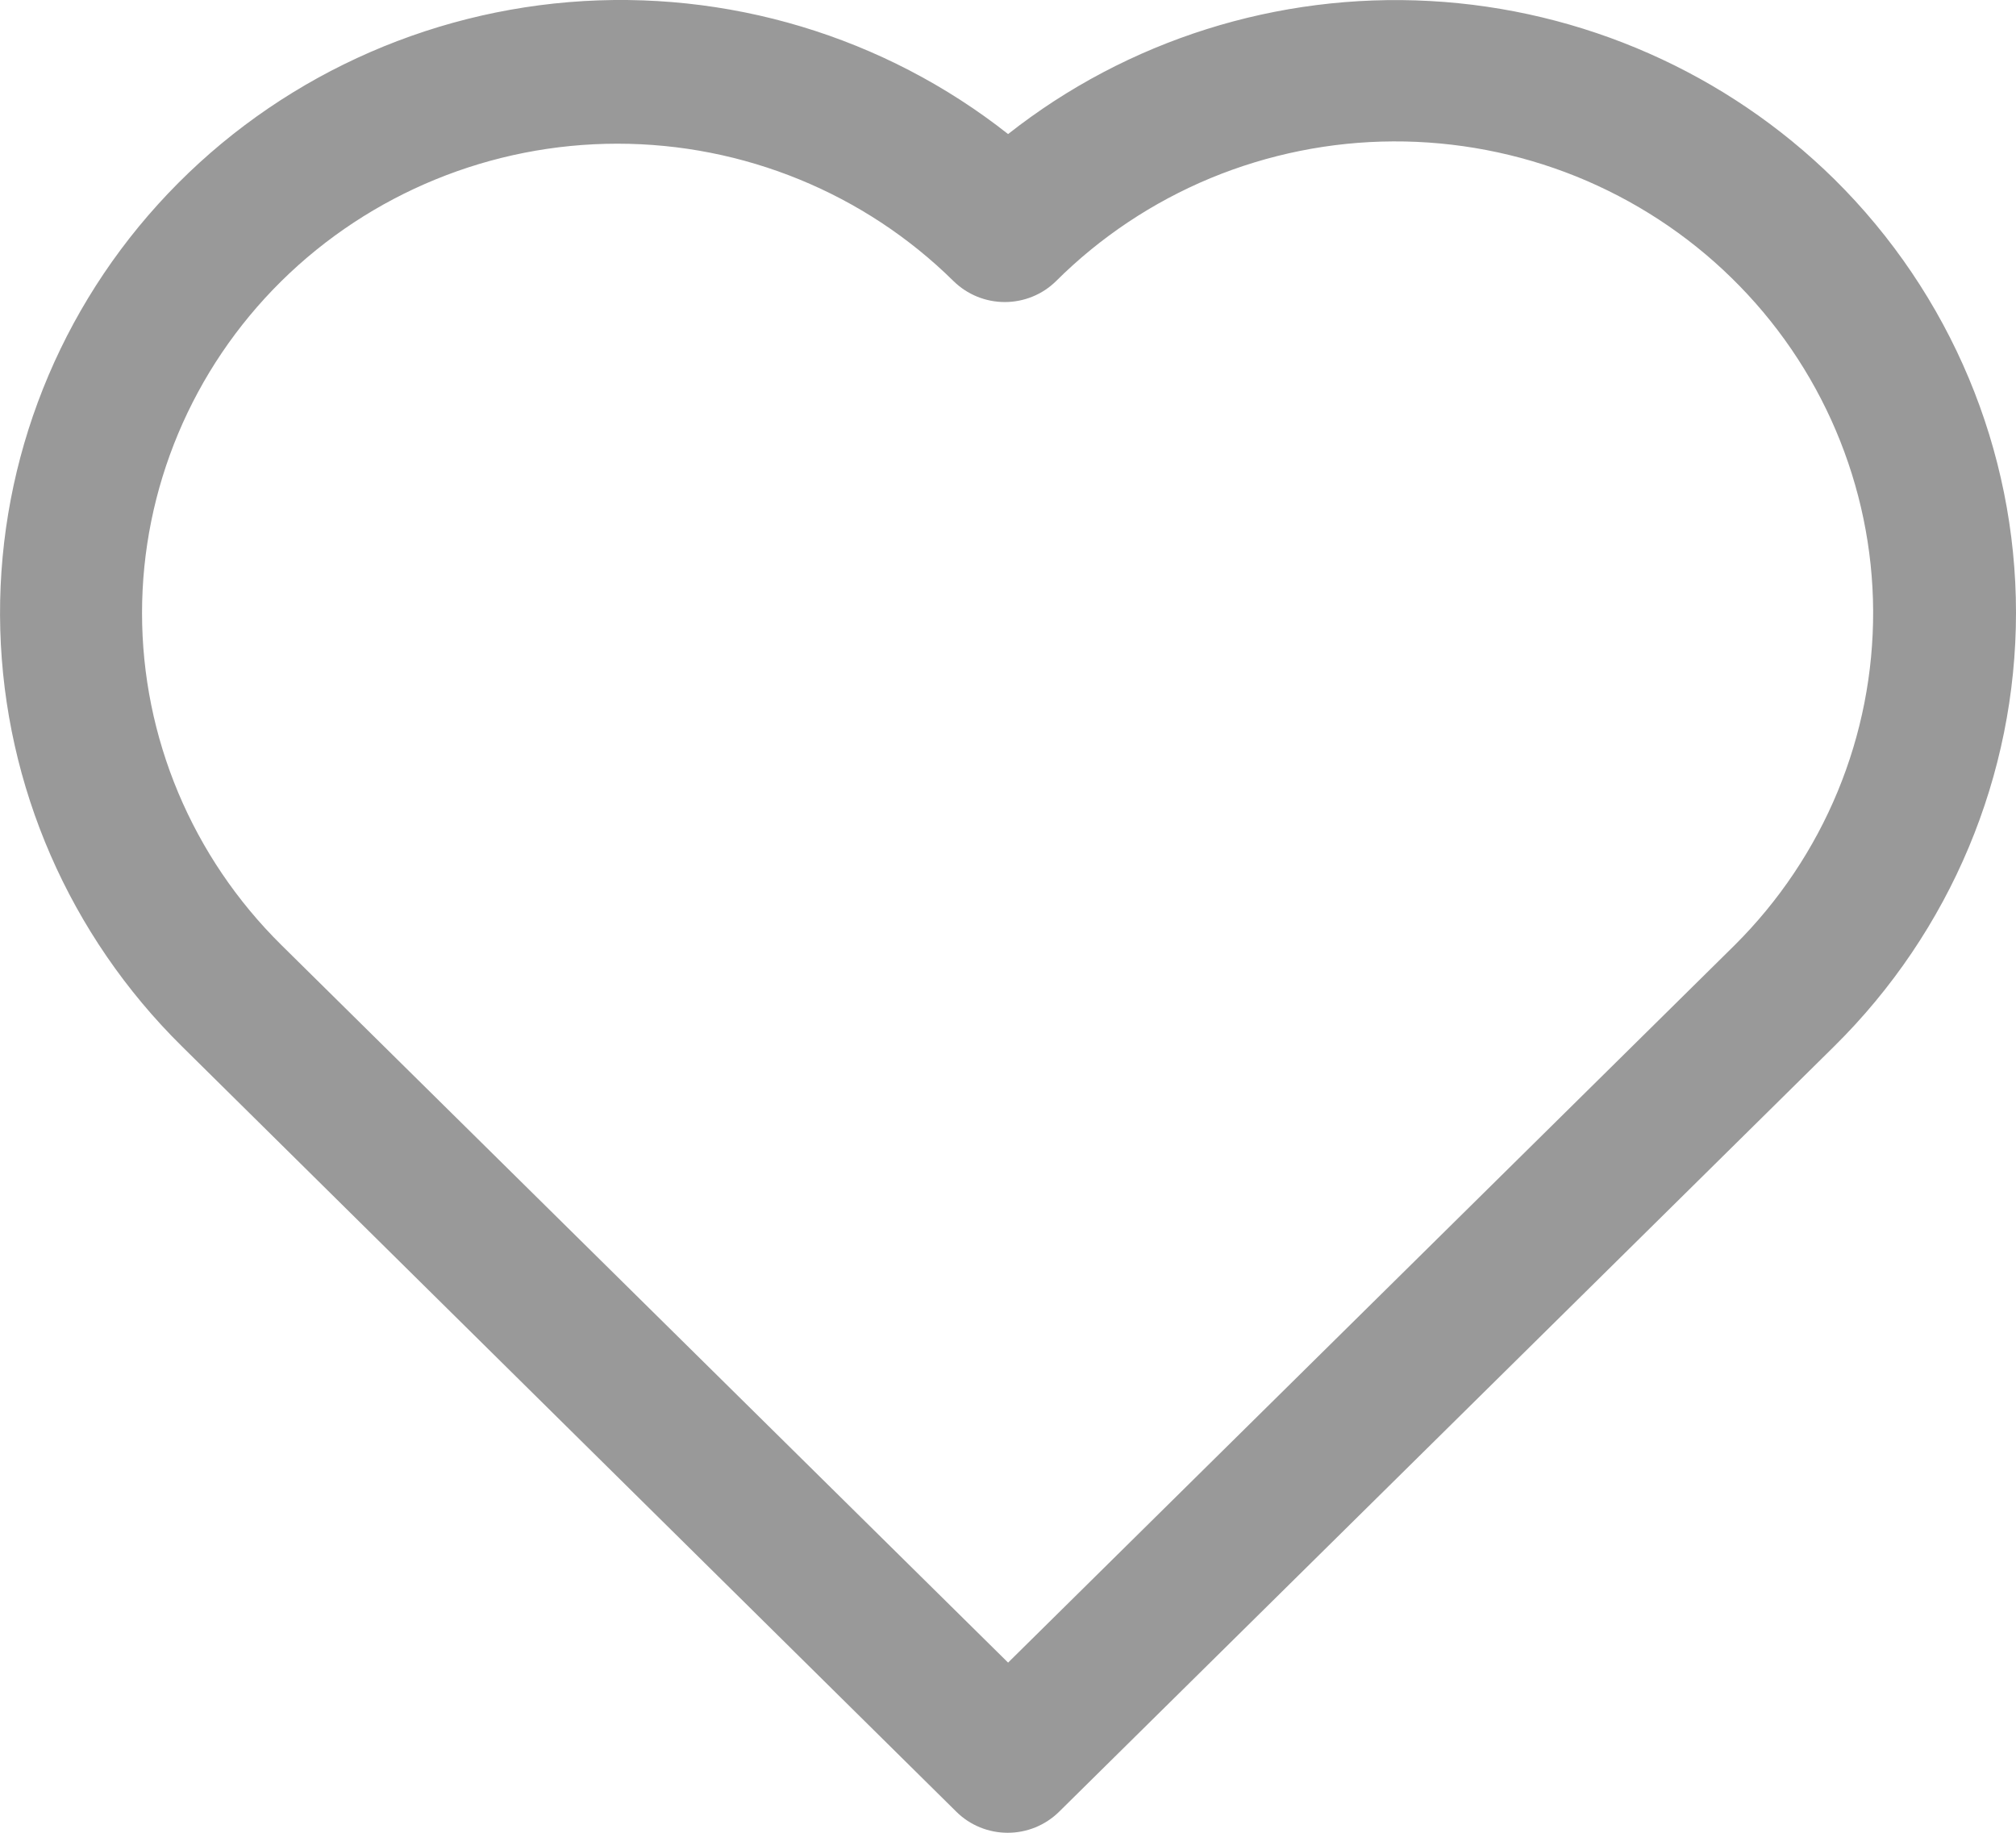
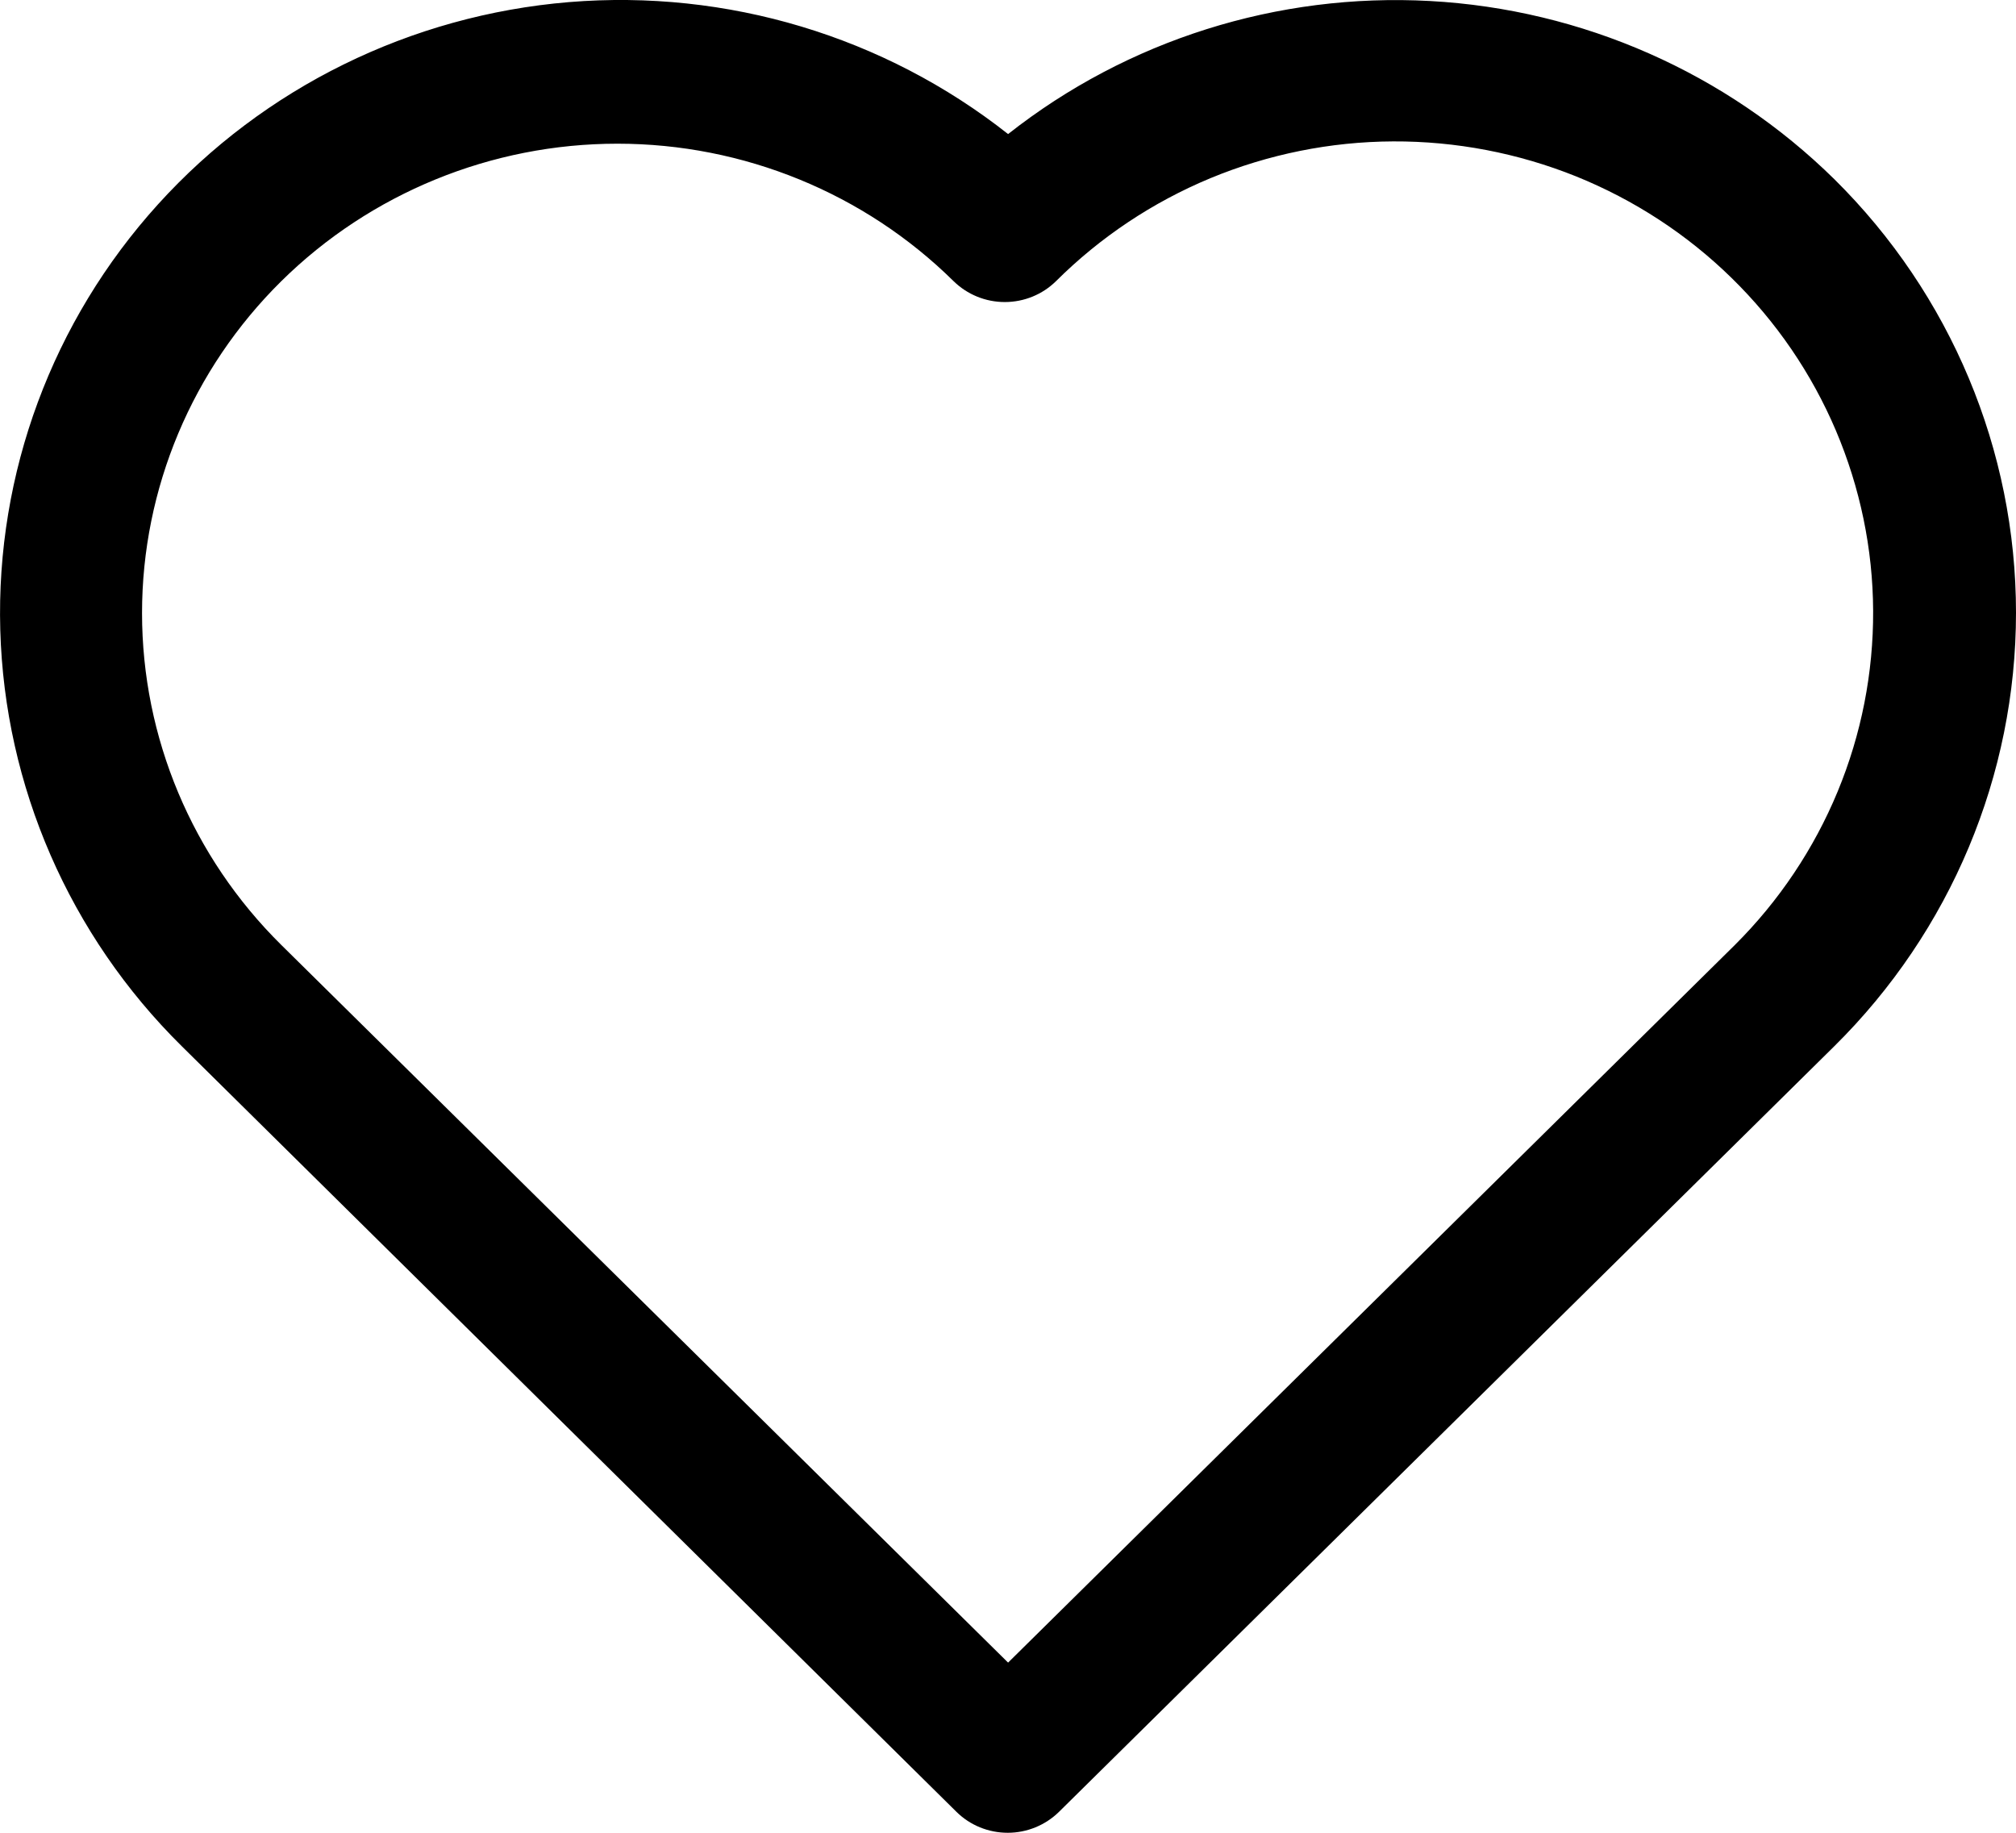
<svg xmlns="http://www.w3.org/2000/svg" width="22" height="20" viewBox="0 0 22 20" fill="none">
-   <path d="M20.018 1.956C18.839 0.795 17.268 0.102 15.605 0.011C13.942 -0.08 12.303 0.437 11.001 1.463C9.648 0.396 7.934 -0.119 6.209 0.023C4.484 0.166 2.879 0.955 1.725 2.229C0.571 3.503 -0.045 5.165 0.003 6.873C0.051 8.582 0.759 10.207 1.983 11.416L10.438 19.772C10.586 19.918 10.787 20 10.997 20C11.206 20 11.407 19.918 11.556 19.772L20.018 11.416C21.287 10.161 22 8.46 22 6.686C22 4.913 21.287 3.211 20.018 1.956ZM18.932 10.312L11.001 18.143L3.07 10.312C2.097 9.351 1.55 8.049 1.55 6.69C1.55 5.332 2.097 4.029 3.07 3.068C4.043 2.108 5.362 1.568 6.738 1.568C8.114 1.568 9.433 2.108 10.406 3.068C10.555 3.214 10.755 3.296 10.965 3.296C11.175 3.296 11.376 3.214 11.524 3.068C12.006 2.588 12.579 2.206 13.21 1.944C13.841 1.683 14.518 1.546 15.203 1.543C15.887 1.54 16.566 1.67 17.2 1.925C17.833 2.181 18.41 2.557 18.896 3.033C19.383 3.509 19.769 4.074 20.034 4.697C20.299 5.321 20.438 5.989 20.441 6.665C20.444 7.341 20.313 8.011 20.054 8.637C19.795 9.263 19.414 9.832 18.932 10.312Z" fill="#999999" />
+   <path d="M20.018 1.956C18.839 0.795 17.268 0.102 15.605 0.011C13.942 -0.08 12.303 0.437 11.001 1.463C9.648 0.396 7.934 -0.119 6.209 0.023C4.484 0.166 2.879 0.955 1.725 2.229C0.571 3.503 -0.045 5.165 0.003 6.873C0.051 8.582 0.759 10.207 1.983 11.416L10.438 19.772C10.586 19.918 10.787 20 10.997 20C11.206 20 11.407 19.918 11.556 19.772L20.018 11.416C21.287 10.161 22 8.46 22 6.686C22 4.913 21.287 3.211 20.018 1.956ZM18.932 10.312L11.001 18.143L3.07 10.312C2.097 9.351 1.55 8.049 1.55 6.69C1.55 5.332 2.097 4.029 3.07 3.068C4.043 2.108 5.362 1.568 6.738 1.568C8.114 1.568 9.433 2.108 10.406 3.068C10.555 3.214 10.755 3.296 10.965 3.296C11.175 3.296 11.376 3.214 11.524 3.068C12.006 2.588 12.579 2.206 13.21 1.944C13.841 1.683 14.518 1.546 15.203 1.543C15.887 1.54 16.566 1.67 17.2 1.925C17.833 2.181 18.41 2.557 18.896 3.033C19.383 3.509 19.769 4.074 20.034 4.697C20.299 5.321 20.438 5.989 20.441 6.665C20.444 7.341 20.313 8.011 20.054 8.637C19.795 9.263 19.414 9.832 18.932 10.312Z" fill="currentColor" />
</svg>
